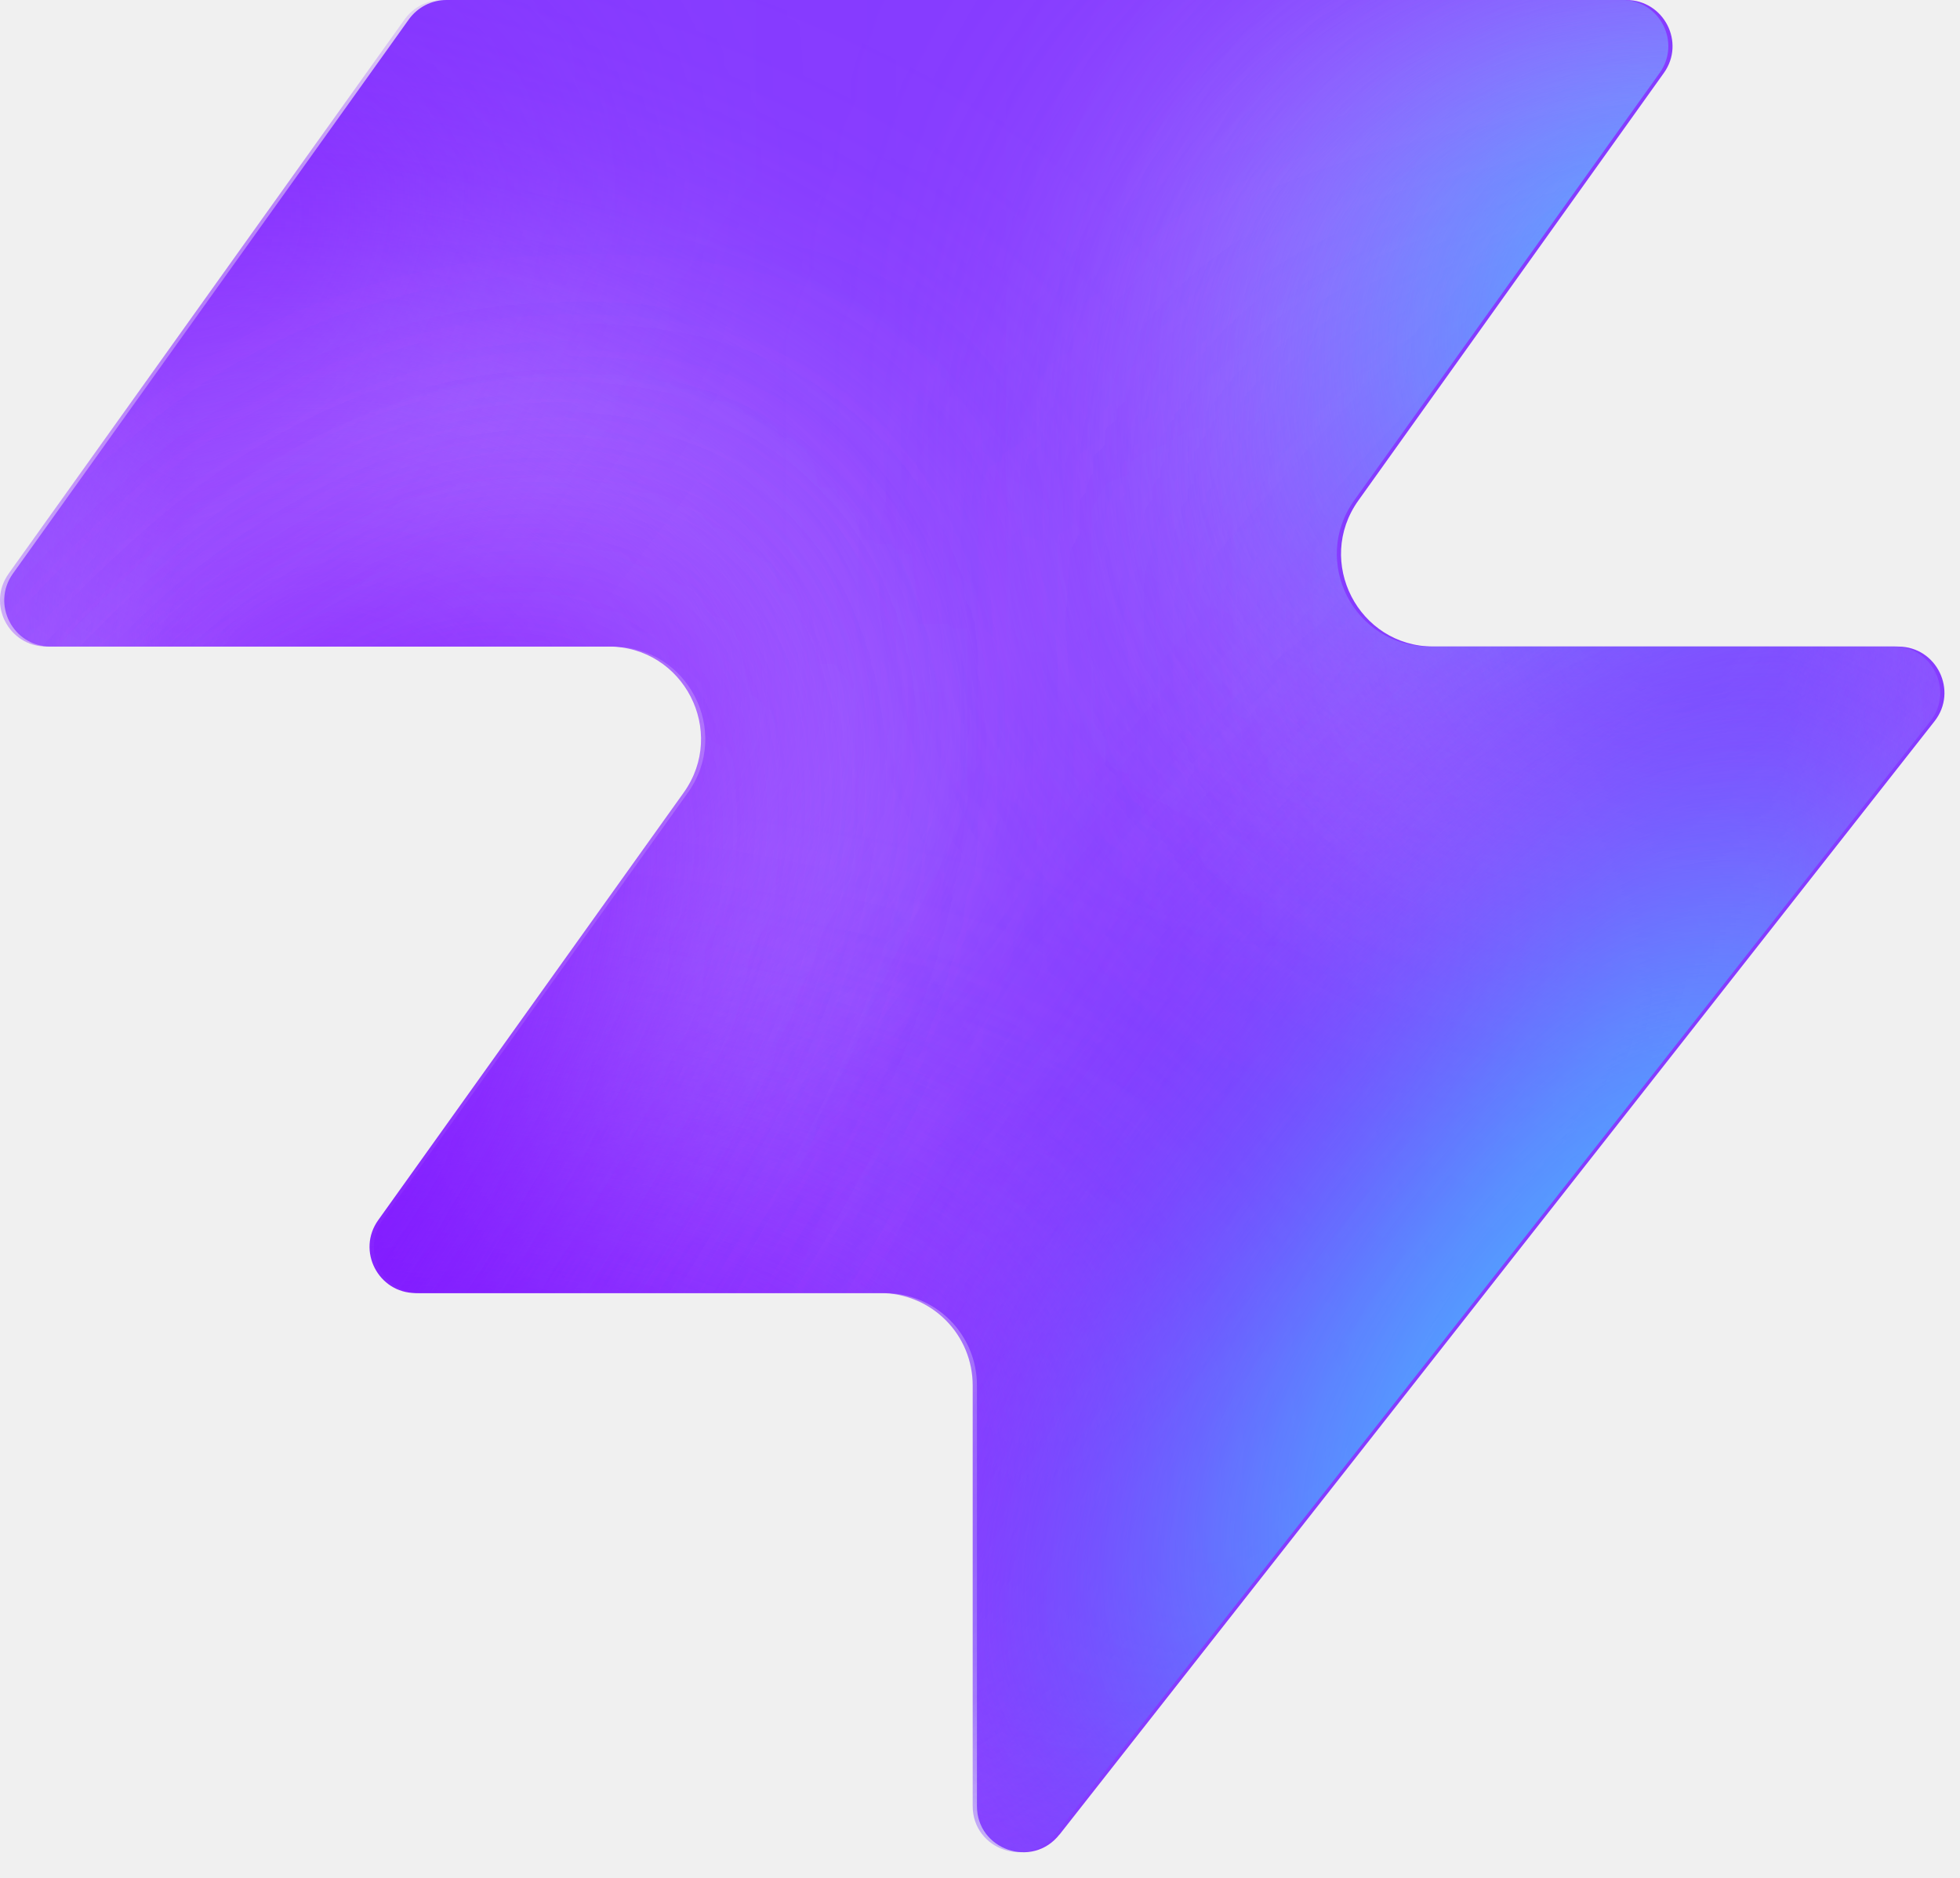
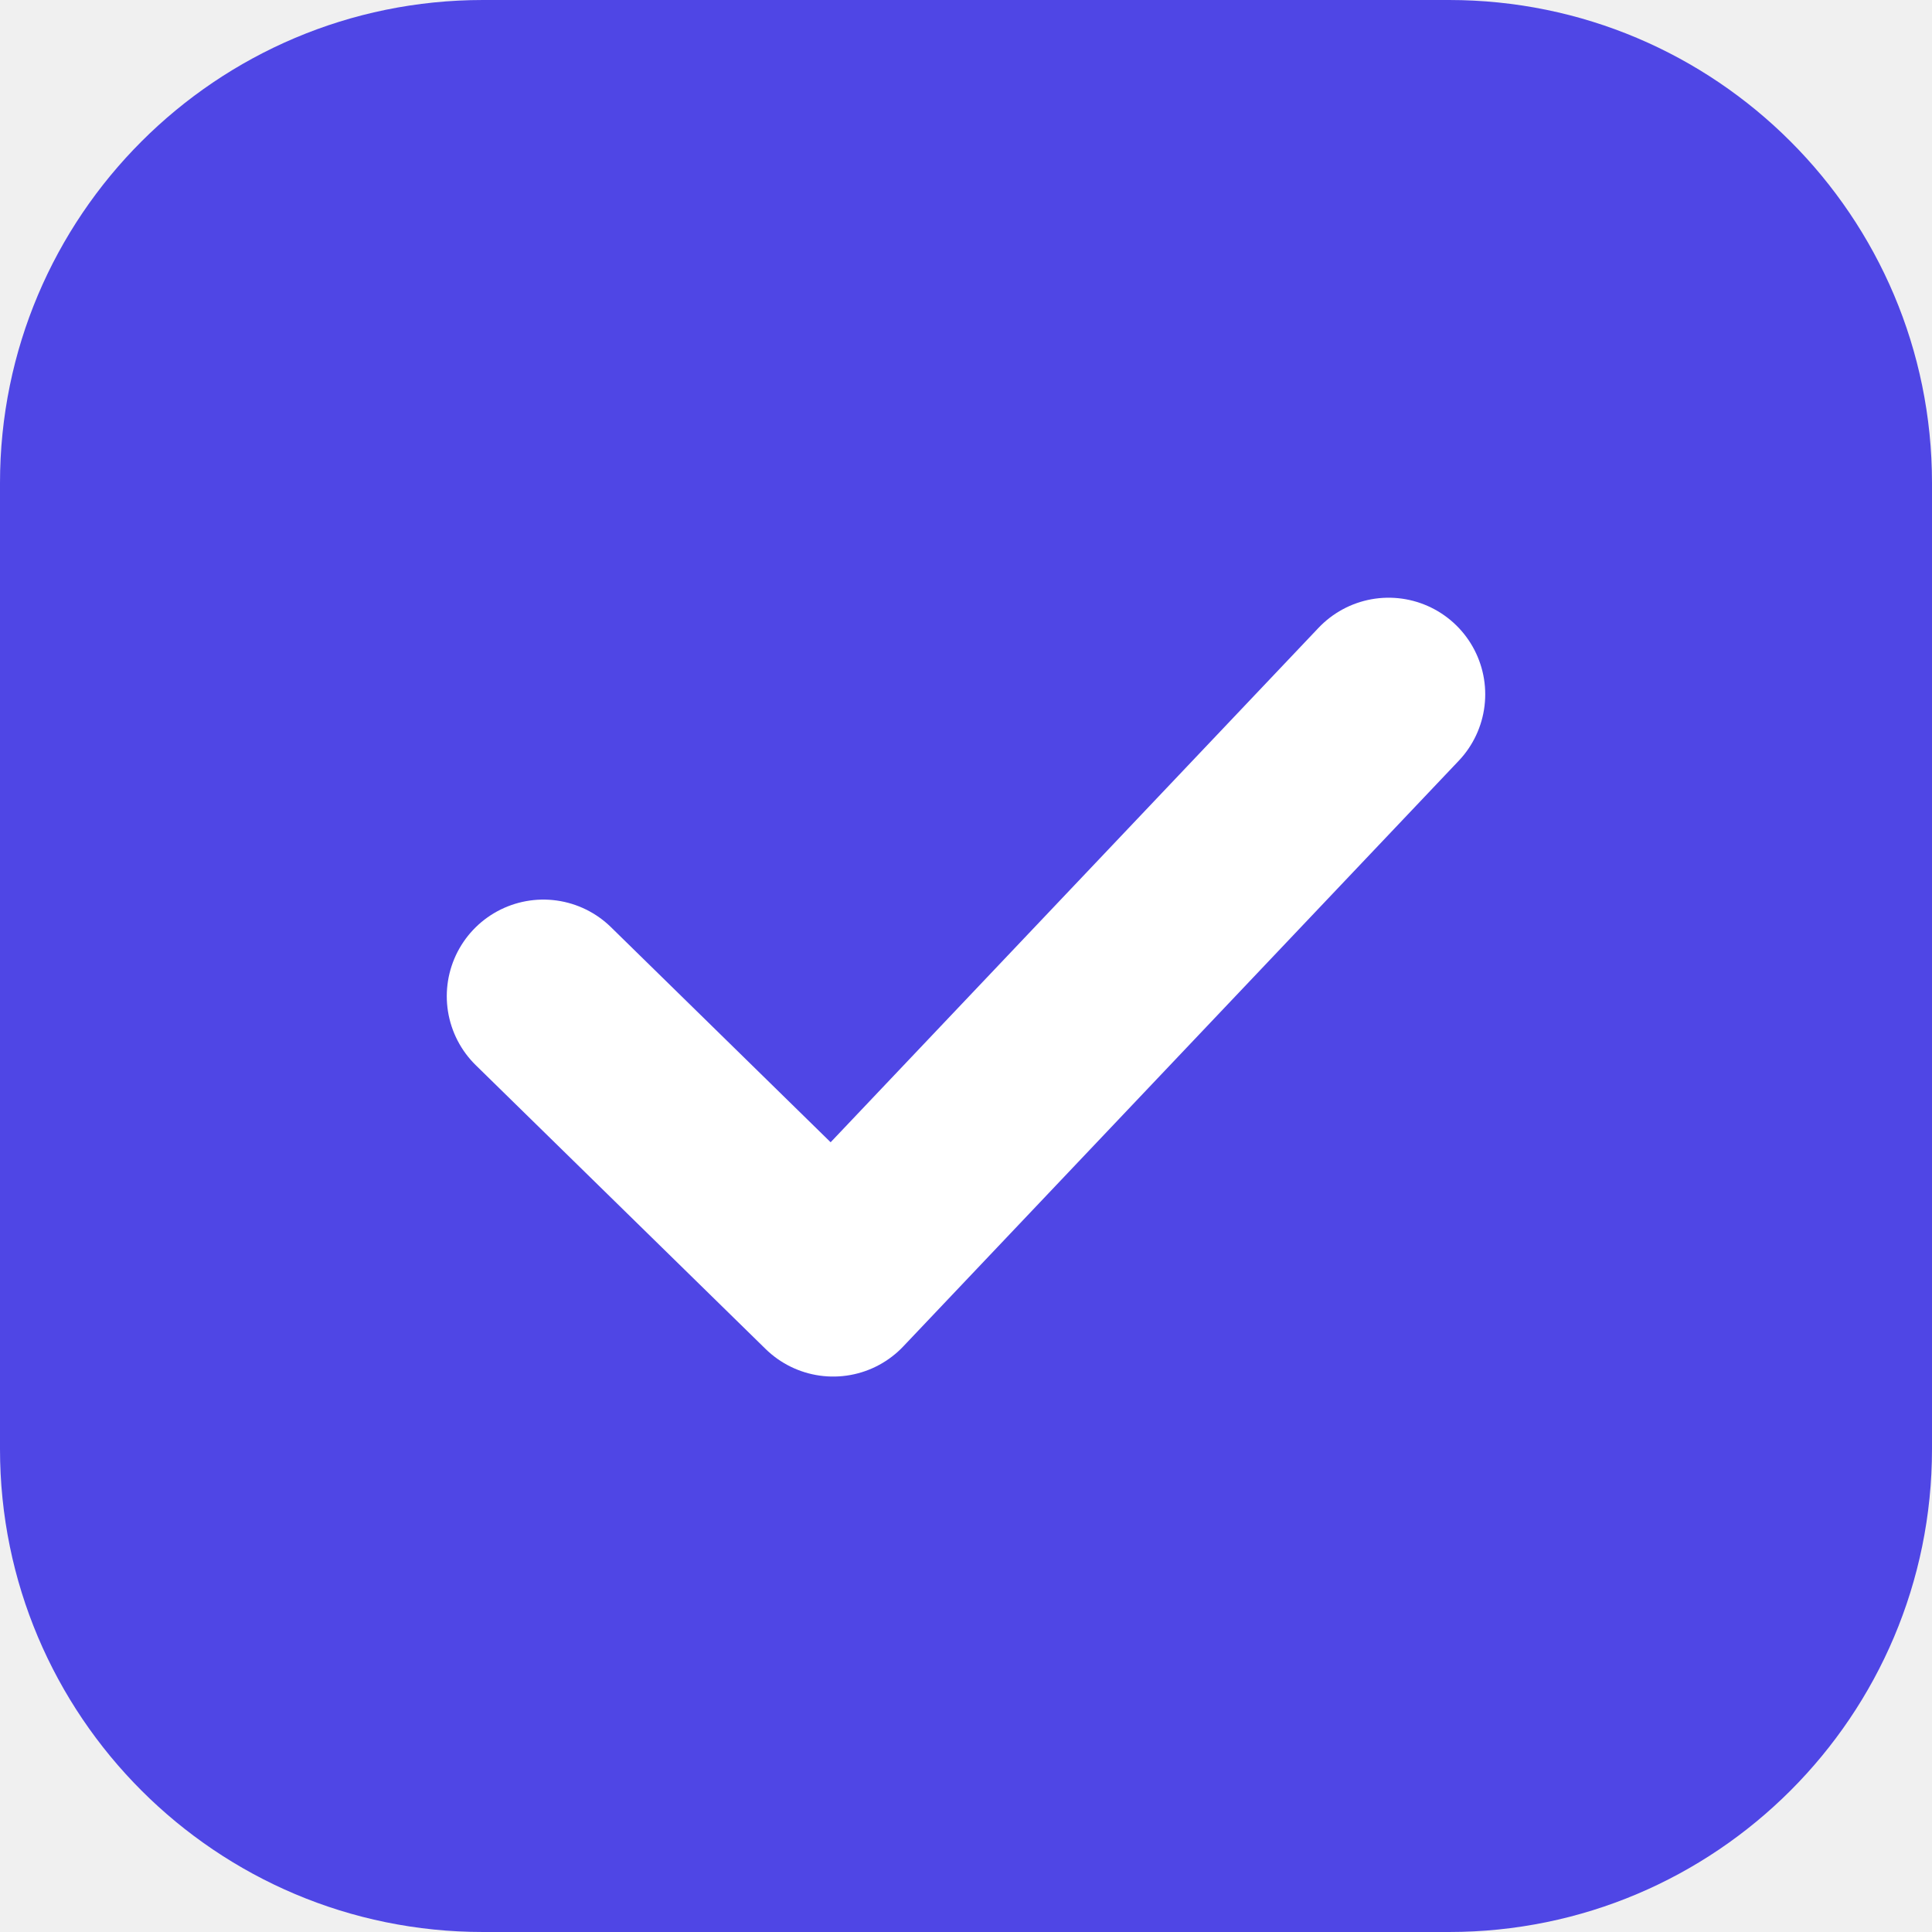
- <svg xmlns="http://www.w3.org/2000/svg" width="48" height="46" fill="none" viewBox="0 0 48 46">
-   <path fill="#863bff" d="M25.946 44.938c-.664.845-2.021.375-2.021-.698V33.937a2.26 2.26 0 0 0-2.262-2.262H10.287c-.92 0-1.456-1.04-.92-1.788l7.48-10.471c1.07-1.497 0-3.578-1.842-3.578H1.237c-.92 0-1.456-1.04-.92-1.788L10.013.474c.214-.297.556-.474.92-.474h28.894c.92 0 1.456 1.04.92 1.788l-7.48 10.471c-1.07 1.498 0 3.579 1.842 3.579h11.377c.943 0 1.473 1.088.89 1.83L25.947 44.94z" style="fill:#863bff;fill:color(display-p3 .525 .23 1);fill-opacity:1" />
-   <mask id="a" width="48" height="46" x="0" y="0" maskUnits="userSpaceOnUse" style="mask-type:alpha">
-     <path fill="#000" d="M25.842 44.938c-.664.844-2.021.375-2.021-.698V33.937a2.26 2.26 0 0 0-2.262-2.262H10.183c-.92 0-1.456-1.04-.92-1.788l7.48-10.471c1.07-1.498 0-3.579-1.842-3.579H1.133c-.92 0-1.456-1.04-.92-1.787L9.91.473c.214-.297.556-.474.92-.474h28.894c.92 0 1.456 1.04.92 1.788l-7.48 10.471c-1.07 1.498 0 3.578 1.842 3.578h11.377c.943 0 1.473 1.088.89 1.832L25.843 44.94z" style="fill:#000;fill-opacity:1" />
-   </mask>
-   <g mask="url(#a)">
-     <g filter="url(#b)">
-       <ellipse cx="5.508" cy="14.704" fill="#ede6ff" rx="5.508" ry="14.704" style="fill:#ede6ff;fill:color(display-p3 .927 .903 1);fill-opacity:1" transform="matrix(.00324 1 1 -.00324 -4.47 31.516)" />
-     </g>
-     <g filter="url(#c)">
-       <ellipse cx="10.399" cy="29.851" fill="#ede6ff" rx="10.399" ry="29.851" style="fill:#ede6ff;fill:color(display-p3 .927 .903 1);fill-opacity:1" transform="matrix(.00324 1 1 -.00324 -39.328 7.883)" />
-     </g>
-     <g filter="url(#d)">
-       <ellipse cx="5.508" cy="30.487" fill="#7e14ff" rx="5.508" ry="30.487" style="fill:#7e14ff;fill:color(display-p3 .492 .077 1);fill-opacity:1" transform="rotate(89.814 -25.913 -14.639)scale(1 -1)" />
-     </g>
-     <g filter="url(#e)">
-       <ellipse cx="5.508" cy="30.599" fill="#7e14ff" rx="5.508" ry="30.599" style="fill:#7e14ff;fill:color(display-p3 .492 .077 1);fill-opacity:1" transform="rotate(89.814 -32.644 -3.334)scale(1 -1)" />
-     </g>
-     <g filter="url(#f)">
-       <ellipse cx="5.508" cy="30.599" fill="#7e14ff" rx="5.508" ry="30.599" style="fill:#7e14ff;fill:color(display-p3 .492 .077 1);fill-opacity:1" transform="matrix(.00324 1 1 -.00324 -34.34 30.47)" />
-     </g>
-     <g filter="url(#g)">
-       <ellipse cx="14.072" cy="22.078" fill="#ede6ff" rx="14.072" ry="22.078" style="fill:#ede6ff;fill:color(display-p3 .927 .903 1);fill-opacity:1" transform="rotate(93.35 24.506 48.493)scale(-1 1)" />
-     </g>
-     <g filter="url(#h)">
-       <ellipse cx="3.47" cy="21.501" fill="#7e14ff" rx="3.47" ry="21.501" style="fill:#7e14ff;fill:color(display-p3 .492 .077 1);fill-opacity:1" transform="rotate(89.009 28.708 47.59)scale(-1 1)" />
-     </g>
-     <g filter="url(#i)">
-       <ellipse cx="3.47" cy="21.501" fill="#7e14ff" rx="3.47" ry="21.501" style="fill:#7e14ff;fill:color(display-p3 .492 .077 1);fill-opacity:1" transform="rotate(89.009 28.708 47.59)scale(-1 1)" />
-     </g>
-     <g filter="url(#j)">
-       <ellipse cx=".387" cy="8.972" fill="#7e14ff" rx="4.407" ry="29.108" style="fill:#7e14ff;fill:color(display-p3 .492 .077 1);fill-opacity:1" transform="rotate(39.51 .387 8.972)" />
-     </g>
-     <g filter="url(#k)">
-       <ellipse cx="47.523" cy="-6.092" fill="#7e14ff" rx="4.407" ry="29.108" style="fill:#7e14ff;fill:color(display-p3 .492 .077 1);fill-opacity:1" transform="rotate(37.892 47.523 -6.092)" />
-     </g>
-     <g filter="url(#l)">
-       <ellipse cx="41.412" cy="6.333" fill="#47bfff" rx="5.971" ry="9.665" style="fill:#47bfff;fill:color(display-p3 .28 .748 1);fill-opacity:1" transform="rotate(37.892 41.412 6.333)" />
-     </g>
-     <g filter="url(#m)">
-       <ellipse cx="-1.879" cy="38.332" fill="#7e14ff" rx="4.407" ry="29.108" style="fill:#7e14ff;fill:color(display-p3 .492 .077 1);fill-opacity:1" transform="rotate(37.892 -1.88 38.332)" />
-     </g>
-     <g filter="url(#n)">
-       <ellipse cx="-1.879" cy="38.332" fill="#7e14ff" rx="4.407" ry="29.108" style="fill:#7e14ff;fill:color(display-p3 .492 .077 1);fill-opacity:1" transform="rotate(37.892 -1.88 38.332)" />
-     </g>
-     <g filter="url(#o)">
-       <ellipse cx="35.651" cy="29.907" fill="#7e14ff" rx="4.407" ry="29.108" style="fill:#7e14ff;fill:color(display-p3 .492 .077 1);fill-opacity:1" transform="rotate(37.892 35.651 29.907)" />
-     </g>
-     <g filter="url(#p)">
-       <ellipse cx="38.418" cy="32.4" fill="#47bfff" rx="5.971" ry="15.297" style="fill:#47bfff;fill:color(display-p3 .28 .748 1);fill-opacity:1" transform="rotate(37.892 38.418 32.4)" />
-     </g>
-   </g>
-   <defs>
-     <filter id="b" width="60.045" height="41.654" x="-19.77" y="16.149" color-interpolation-filters="sRGB" filterUnits="userSpaceOnUse">
-       <feFlood flood-opacity="0" result="BackgroundImageFix" />
-       <feBlend in="SourceGraphic" in2="BackgroundImageFix" result="shape" />
-       <feGaussianBlur result="effect1_foregroundBlur_2002_17158" stdDeviation="7.659" />
-     </filter>
-     <filter id="c" width="90.34" height="51.437" x="-54.613" y="-7.533" color-interpolation-filters="sRGB" filterUnits="userSpaceOnUse">
-       <feFlood flood-opacity="0" result="BackgroundImageFix" />
-       <feBlend in="SourceGraphic" in2="BackgroundImageFix" result="shape" />
-       <feGaussianBlur result="effect1_foregroundBlur_2002_17158" stdDeviation="7.659" />
-     </filter>
-     <filter id="d" width="79.355" height="29.4" x="-49.64" y="2.03" color-interpolation-filters="sRGB" filterUnits="userSpaceOnUse">
-       <feFlood flood-opacity="0" result="BackgroundImageFix" />
-       <feBlend in="SourceGraphic" in2="BackgroundImageFix" result="shape" />
-       <feGaussianBlur result="effect1_foregroundBlur_2002_17158" stdDeviation="4.596" />
-     </filter>
-     <filter id="e" width="79.579" height="29.4" x="-45.045" y="20.029" color-interpolation-filters="sRGB" filterUnits="userSpaceOnUse">
-       <feFlood flood-opacity="0" result="BackgroundImageFix" />
-       <feBlend in="SourceGraphic" in2="BackgroundImageFix" result="shape" />
-       <feGaussianBlur result="effect1_foregroundBlur_2002_17158" stdDeviation="4.596" />
-     </filter>
-     <filter id="f" width="79.579" height="29.4" x="-43.513" y="21.178" color-interpolation-filters="sRGB" filterUnits="userSpaceOnUse">
-       <feFlood flood-opacity="0" result="BackgroundImageFix" />
-       <feBlend in="SourceGraphic" in2="BackgroundImageFix" result="shape" />
-       <feGaussianBlur result="effect1_foregroundBlur_2002_17158" stdDeviation="4.596" />
-     </filter>
-     <filter id="g" width="74.749" height="58.852" x="15.756" y="-17.901" color-interpolation-filters="sRGB" filterUnits="userSpaceOnUse">
-       <feFlood flood-opacity="0" result="BackgroundImageFix" />
-       <feBlend in="SourceGraphic" in2="BackgroundImageFix" result="shape" />
-       <feGaussianBlur result="effect1_foregroundBlur_2002_17158" stdDeviation="7.659" />
-     </filter>
-     <filter id="h" width="61.377" height="25.362" x="23.548" y="2.284" color-interpolation-filters="sRGB" filterUnits="userSpaceOnUse">
-       <feFlood flood-opacity="0" result="BackgroundImageFix" />
-       <feBlend in="SourceGraphic" in2="BackgroundImageFix" result="shape" />
-       <feGaussianBlur result="effect1_foregroundBlur_2002_17158" stdDeviation="4.596" />
-     </filter>
-     <filter id="i" width="61.377" height="25.362" x="23.548" y="2.284" color-interpolation-filters="sRGB" filterUnits="userSpaceOnUse">
-       <feFlood flood-opacity="0" result="BackgroundImageFix" />
-       <feBlend in="SourceGraphic" in2="BackgroundImageFix" result="shape" />
-       <feGaussianBlur result="effect1_foregroundBlur_2002_17158" stdDeviation="4.596" />
-     </filter>
-     <filter id="j" width="56.045" height="63.649" x="-27.636" y="-22.853" color-interpolation-filters="sRGB" filterUnits="userSpaceOnUse">
-       <feFlood flood-opacity="0" result="BackgroundImageFix" />
-       <feBlend in="SourceGraphic" in2="BackgroundImageFix" result="shape" />
-       <feGaussianBlur result="effect1_foregroundBlur_2002_17158" stdDeviation="4.596" />
-     </filter>
-     <filter id="k" width="54.814" height="64.646" x="20.116" y="-38.415" color-interpolation-filters="sRGB" filterUnits="userSpaceOnUse">
-       <feFlood flood-opacity="0" result="BackgroundImageFix" />
-       <feBlend in="SourceGraphic" in2="BackgroundImageFix" result="shape" />
-       <feGaussianBlur result="effect1_foregroundBlur_2002_17158" stdDeviation="4.596" />
-     </filter>
-     <filter id="l" width="33.541" height="35.313" x="24.641" y="-11.323" color-interpolation-filters="sRGB" filterUnits="userSpaceOnUse">
-       <feFlood flood-opacity="0" result="BackgroundImageFix" />
-       <feBlend in="SourceGraphic" in2="BackgroundImageFix" result="shape" />
-       <feGaussianBlur result="effect1_foregroundBlur_2002_17158" stdDeviation="4.596" />
-     </filter>
-     <filter id="m" width="54.814" height="64.646" x="-29.286" y="6.009" color-interpolation-filters="sRGB" filterUnits="userSpaceOnUse">
-       <feFlood flood-opacity="0" result="BackgroundImageFix" />
-       <feBlend in="SourceGraphic" in2="BackgroundImageFix" result="shape" />
-       <feGaussianBlur result="effect1_foregroundBlur_2002_17158" stdDeviation="4.596" />
-     </filter>
-     <filter id="n" width="54.814" height="64.646" x="-29.286" y="6.009" color-interpolation-filters="sRGB" filterUnits="userSpaceOnUse">
-       <feFlood flood-opacity="0" result="BackgroundImageFix" />
-       <feBlend in="SourceGraphic" in2="BackgroundImageFix" result="shape" />
-       <feGaussianBlur result="effect1_foregroundBlur_2002_17158" stdDeviation="4.596" />
-     </filter>
-     <filter id="o" width="54.814" height="64.646" x="8.244" y="-2.416" color-interpolation-filters="sRGB" filterUnits="userSpaceOnUse">
-       <feFlood flood-opacity="0" result="BackgroundImageFix" />
-       <feBlend in="SourceGraphic" in2="BackgroundImageFix" result="shape" />
-       <feGaussianBlur result="effect1_foregroundBlur_2002_17158" stdDeviation="4.596" />
-     </filter>
-     <filter id="p" width="39.409" height="43.623" x="18.713" y="10.588" color-interpolation-filters="sRGB" filterUnits="userSpaceOnUse">
-       <feFlood flood-opacity="0" result="BackgroundImageFix" />
-       <feBlend in="SourceGraphic" in2="BackgroundImageFix" result="shape" />
-       <feGaussianBlur result="effect1_foregroundBlur_2002_17158" stdDeviation="4.596" />
-     </filter>
-   </defs>
+ <svg xmlns="http://www.w3.org/2000/svg" viewBox="0 0 32 32" role="img" aria-label="Commit">
+   <rect width="32" height="32" rx="8" fill="#4f46e5" />
+   <path d="M9 16.5 L13.8 21.2 L23 11.5" fill="none" stroke="#ffffff" stroke-width="3.2" stroke-linecap="round" stroke-linejoin="round" />
</svg>
